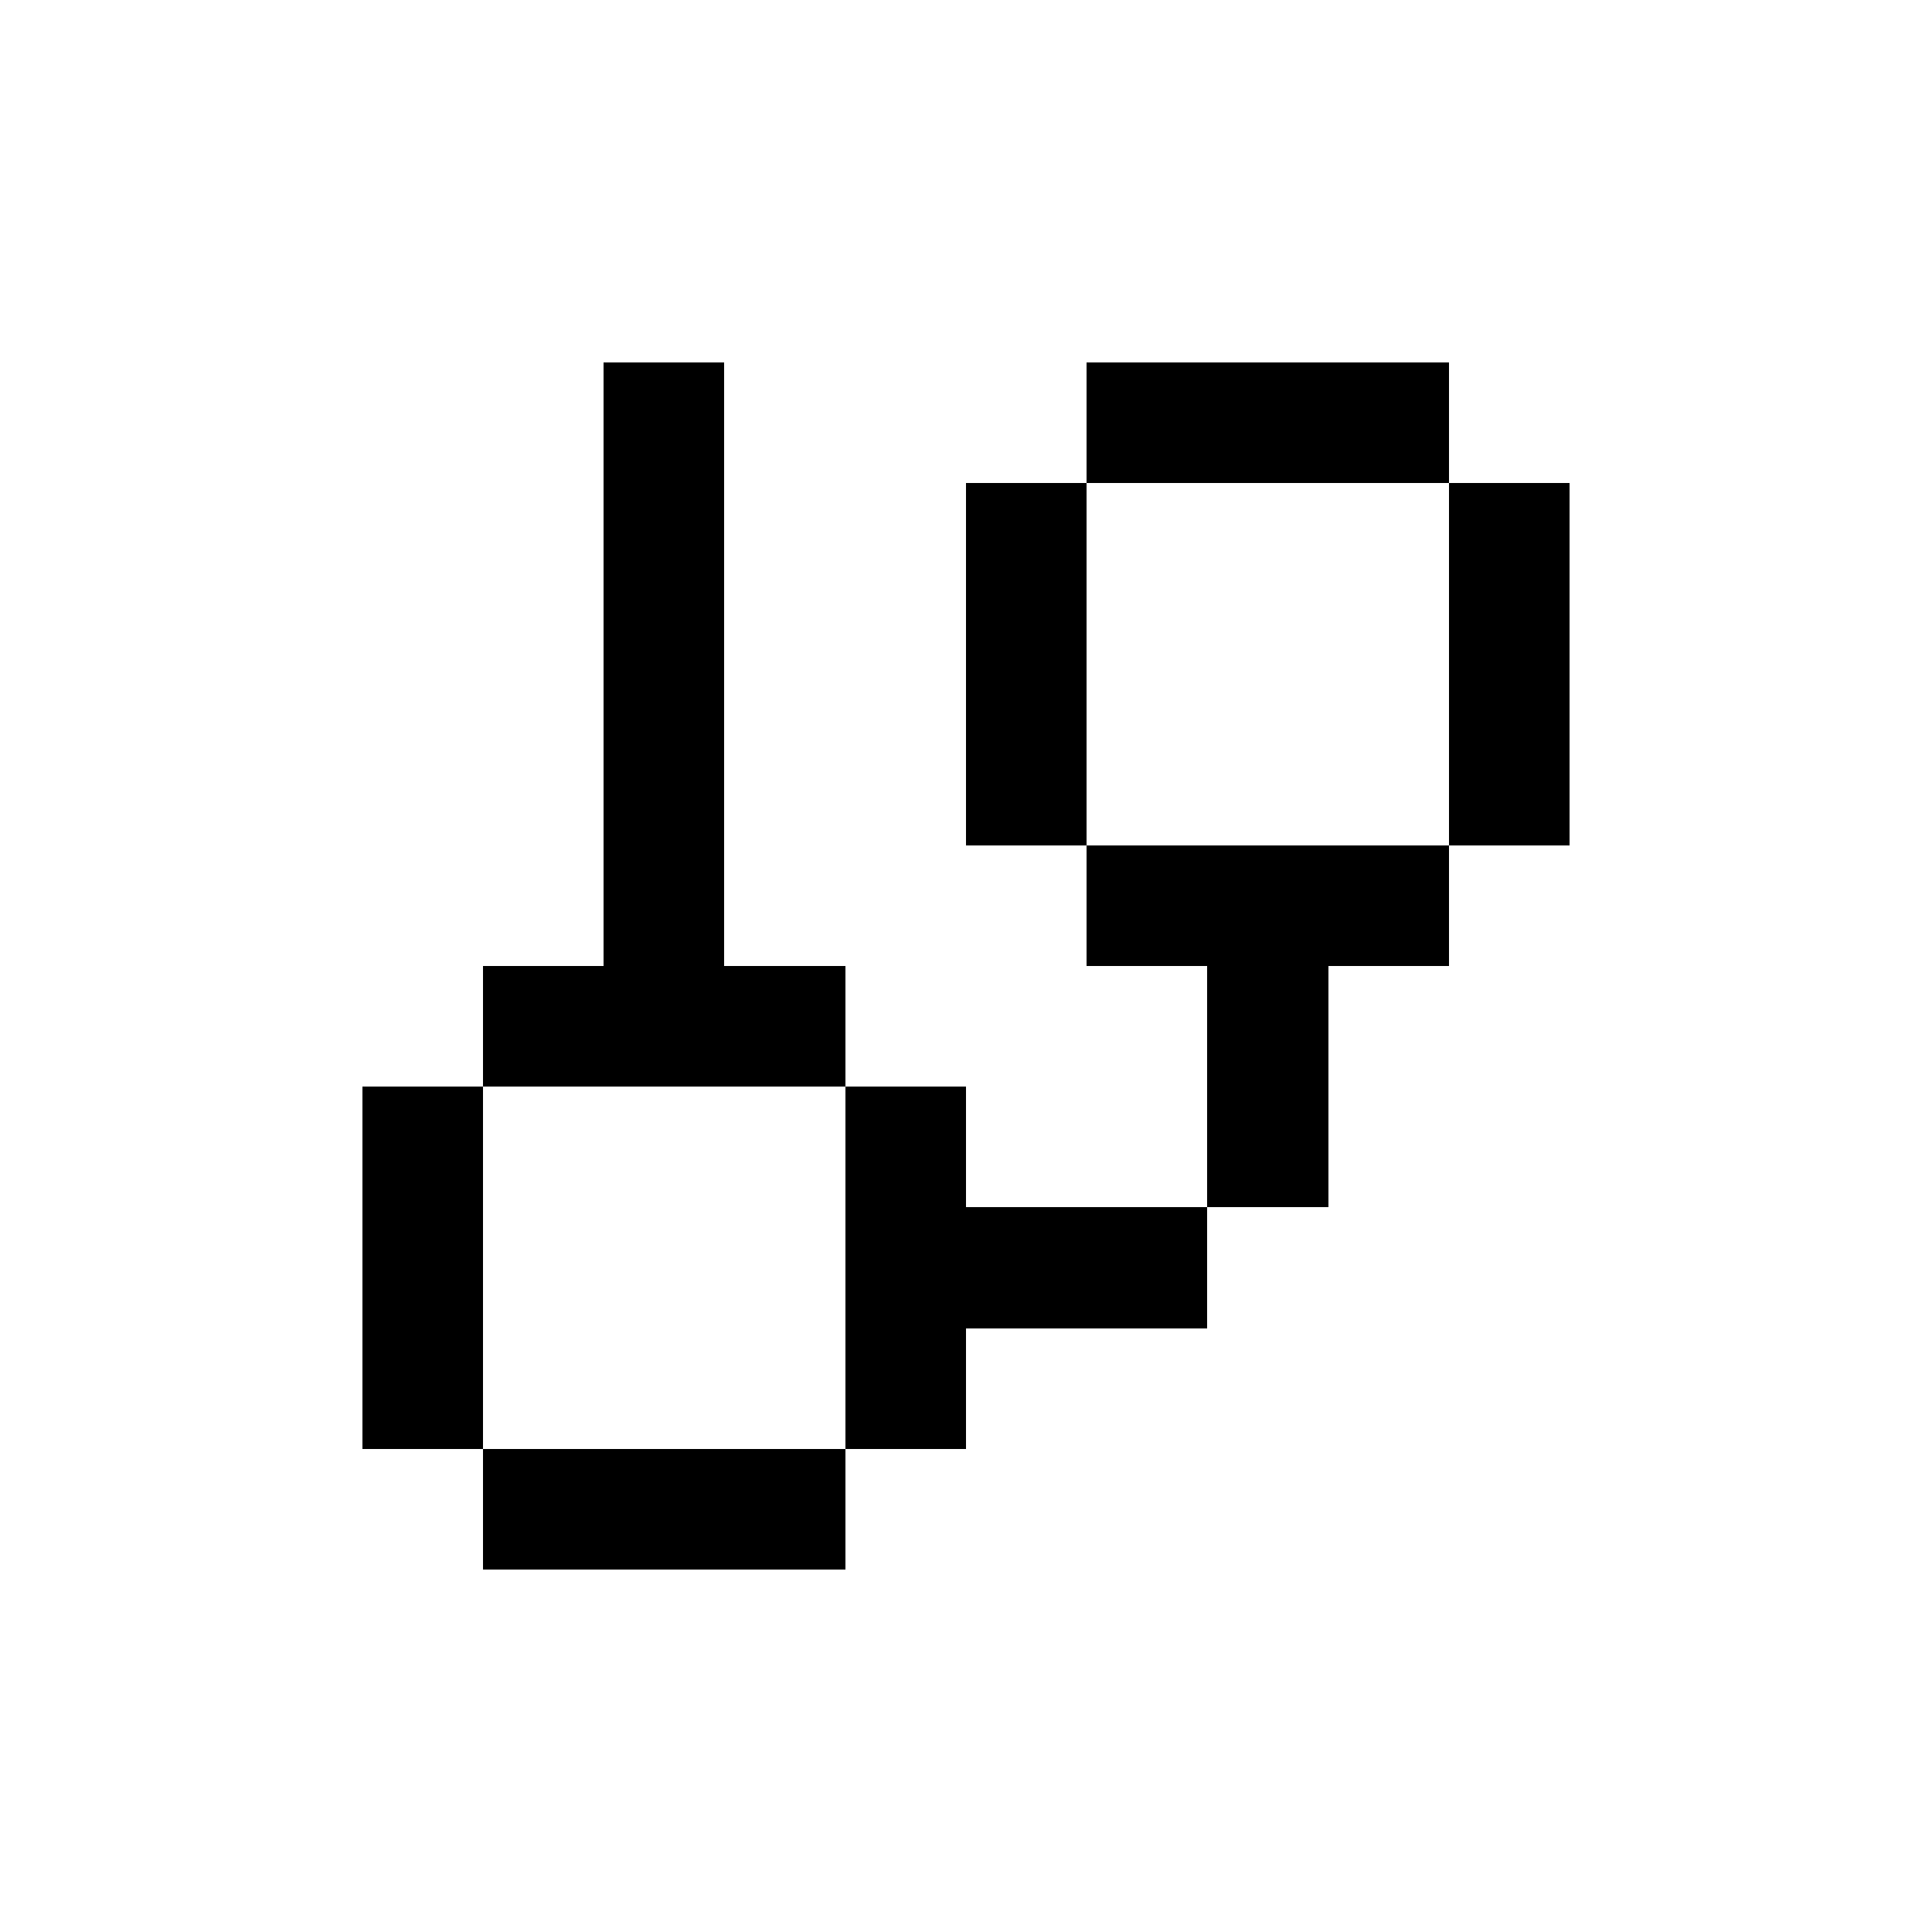
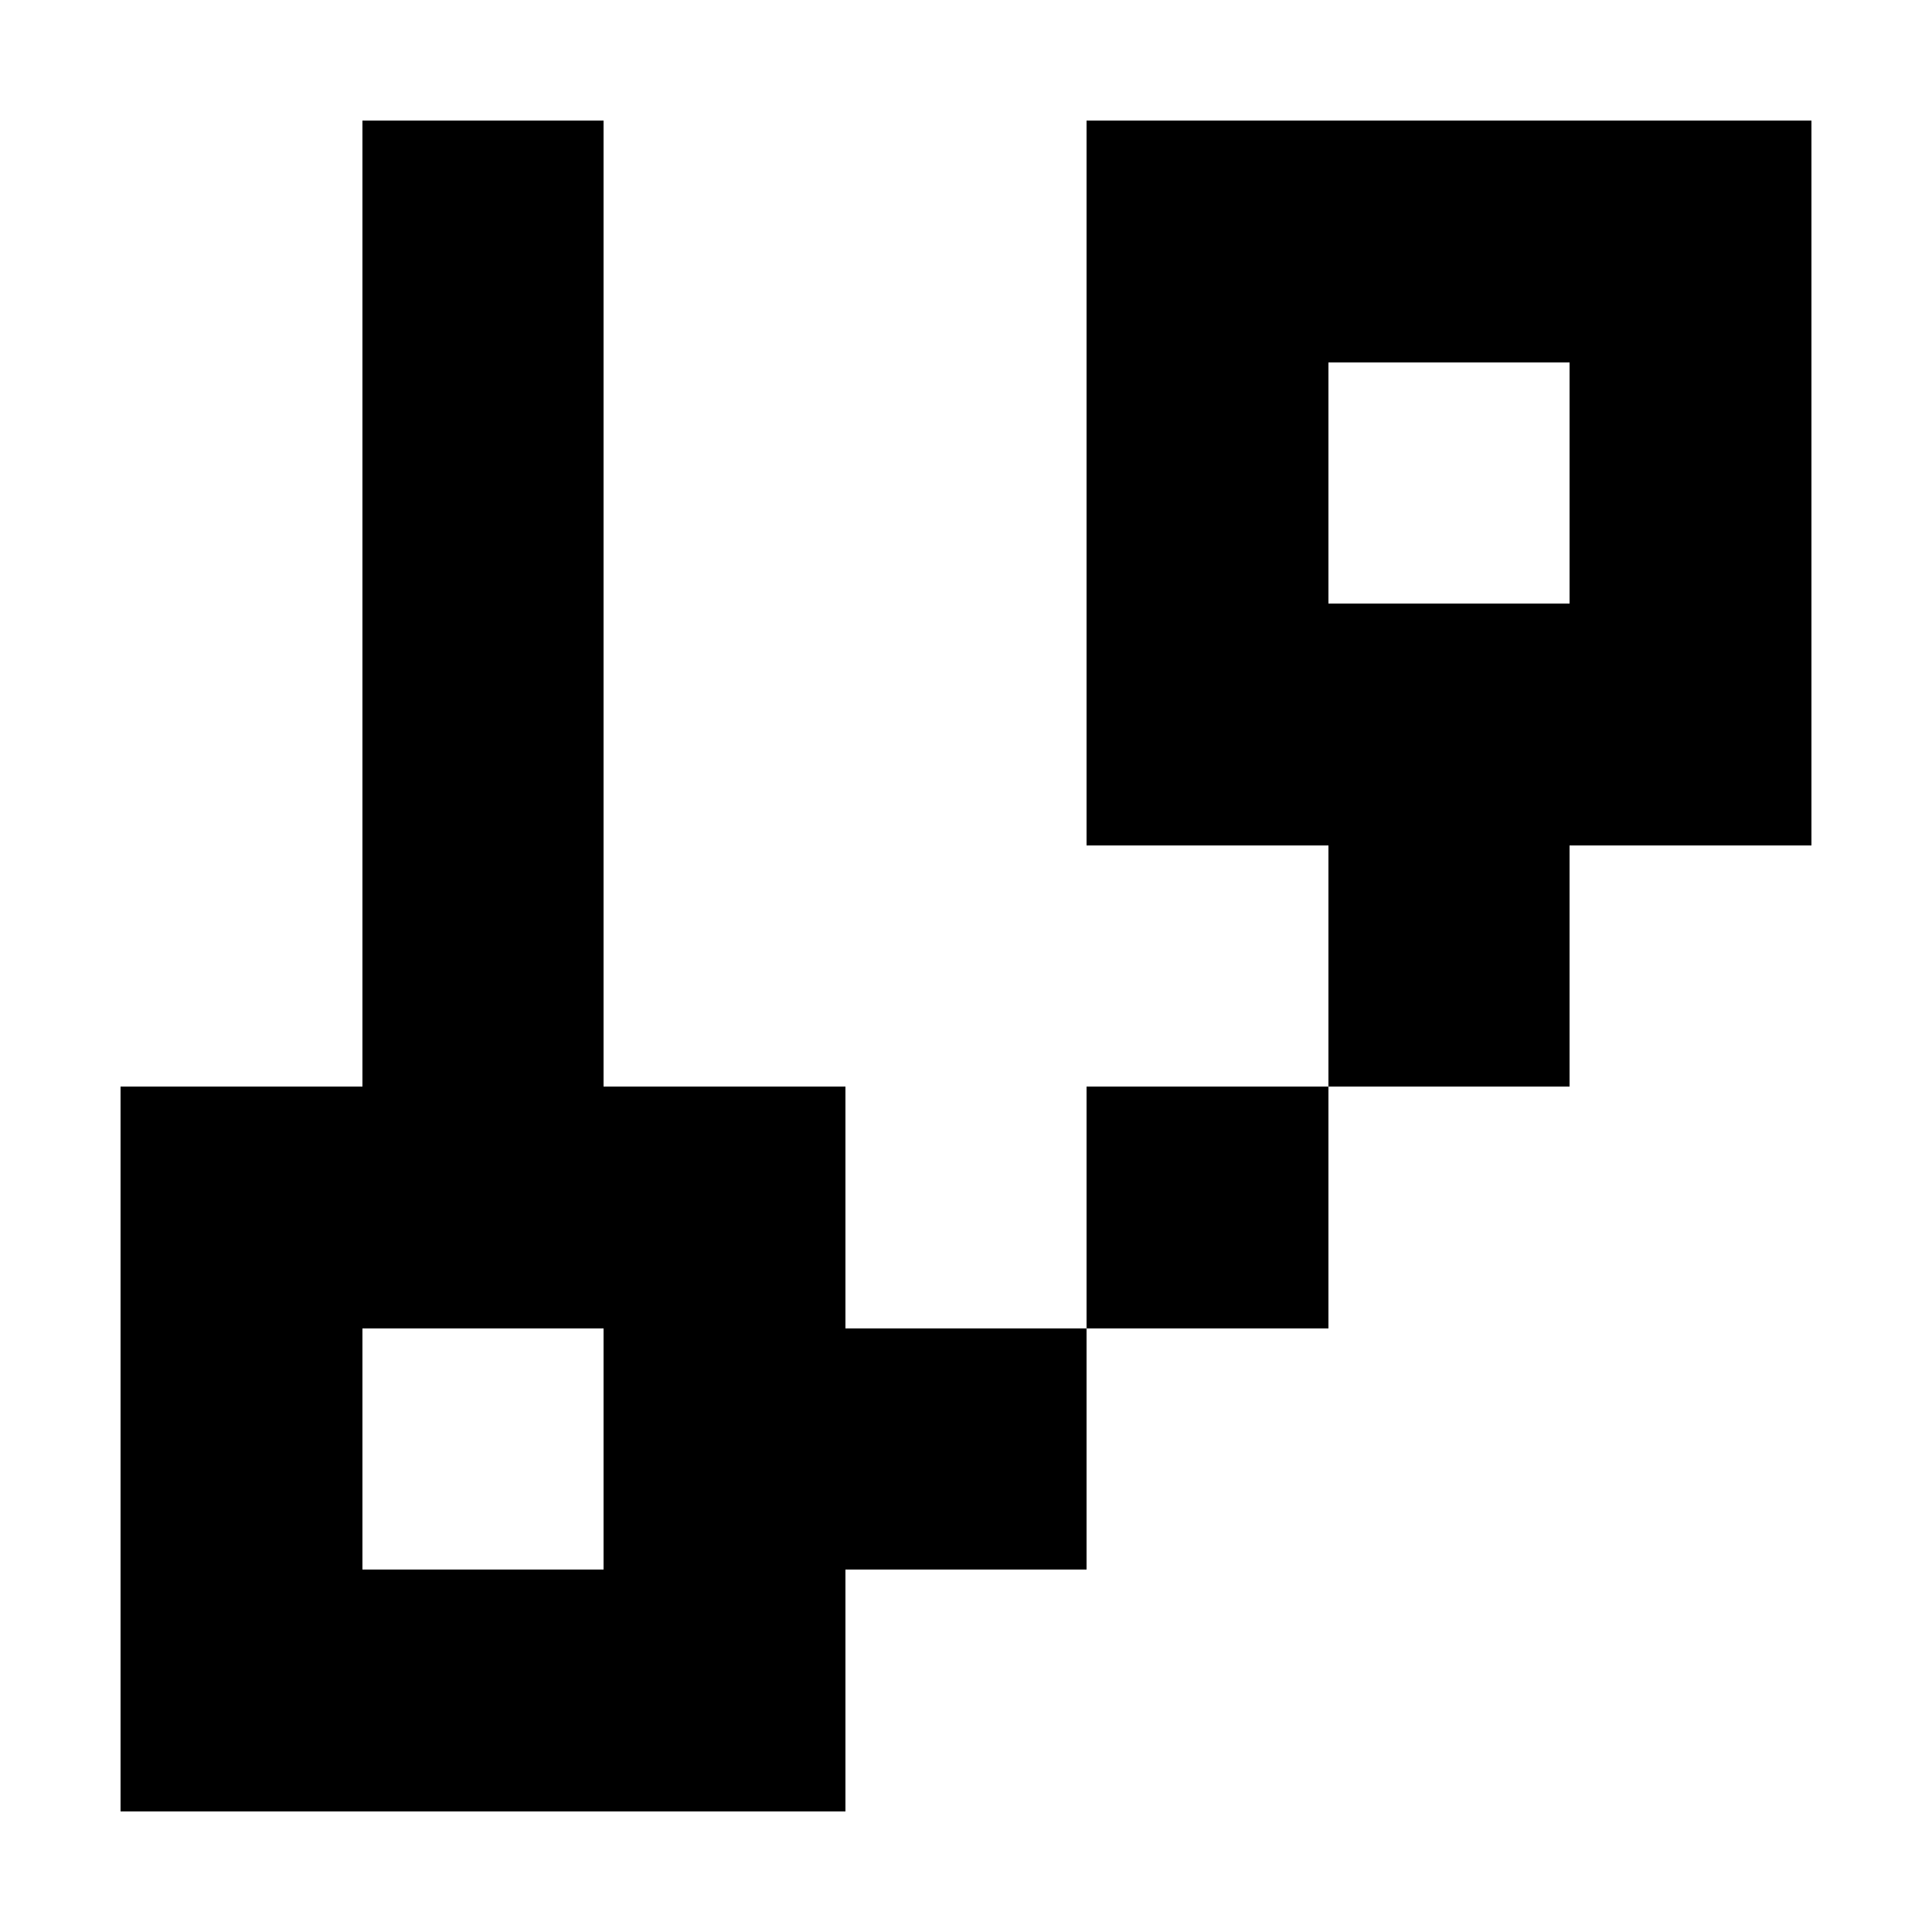
<svg xmlns="http://www.w3.org/2000/svg" width="16" height="16" viewBox="0 0 16 16" fill="currentColor" shape-rendering="crispEdges" aria-hidden="true">
-   <path d="M5 3h1v1h-1zM9 3h3v1h-3zM5 4h1v1h-1zM8 4h1v1h-1zM12 4h1v1h-1zM5 5h1v1h-1zM8 5h1v1h-1zM12 5h1v1h-1zM5 6h1v1h-1zM8 6h1v1h-1zM12 6h1v1h-1zM5 7h1v1h-1zM9 7h3v1h-3zM4 8h3v1h-3zM10 8h1v1h-1zM3 9h1v1h-1zM7 9h1v1h-1zM10 9h1v1h-1zM3 10h1v1h-1zM7 10h3v1h-3zM3 11h1v1h-1zM7 11h1v1h-1zM4 12h3v1h-3z" />
+   <path d="M3 1h2v2h-2zM9 1h6v2h-6zM3 3h2v2h-2zM9 3h2v2h-2zM13 3h2v2h-2zM3 5h2v2h-2zM9 5h6v2h-6zM3 7h2v2h-2zM11 7h2v2h-2zM1 9h6v2h-6zM9 9h2v2h-2zM1 11h2v2h-2zM5 11h4v2h-4zM1 13h6v2h-6z" />
</svg>
